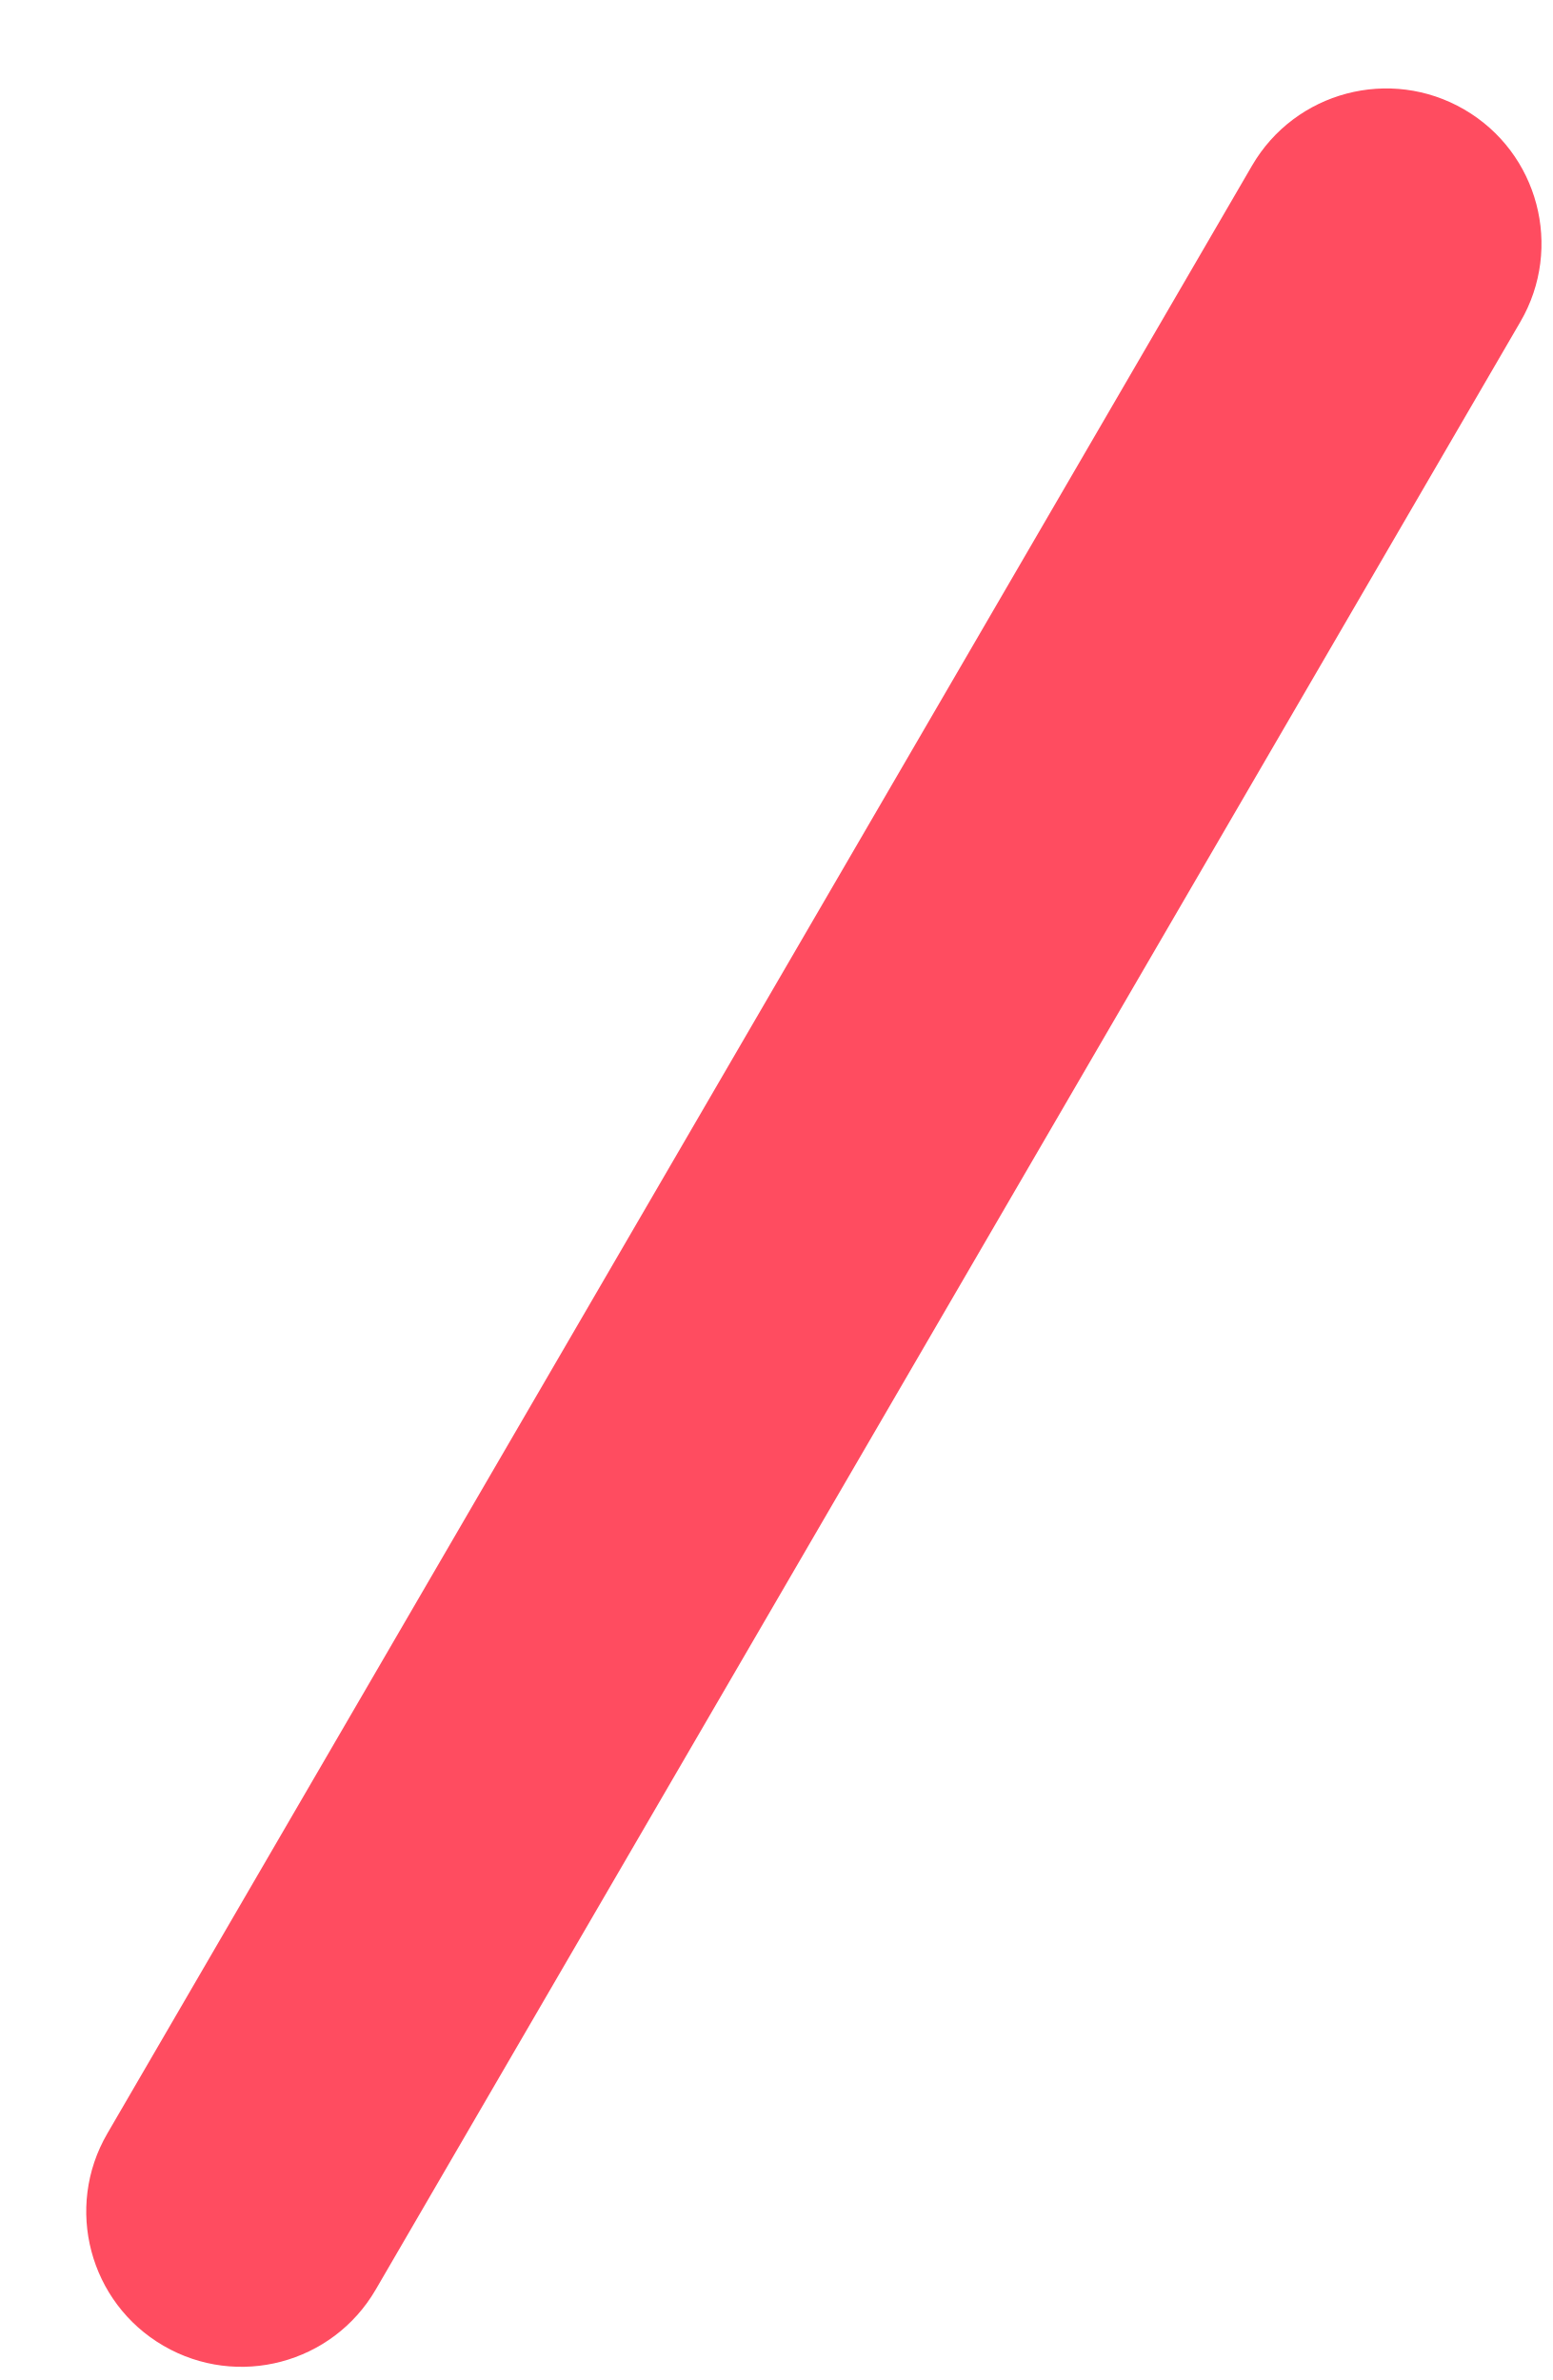
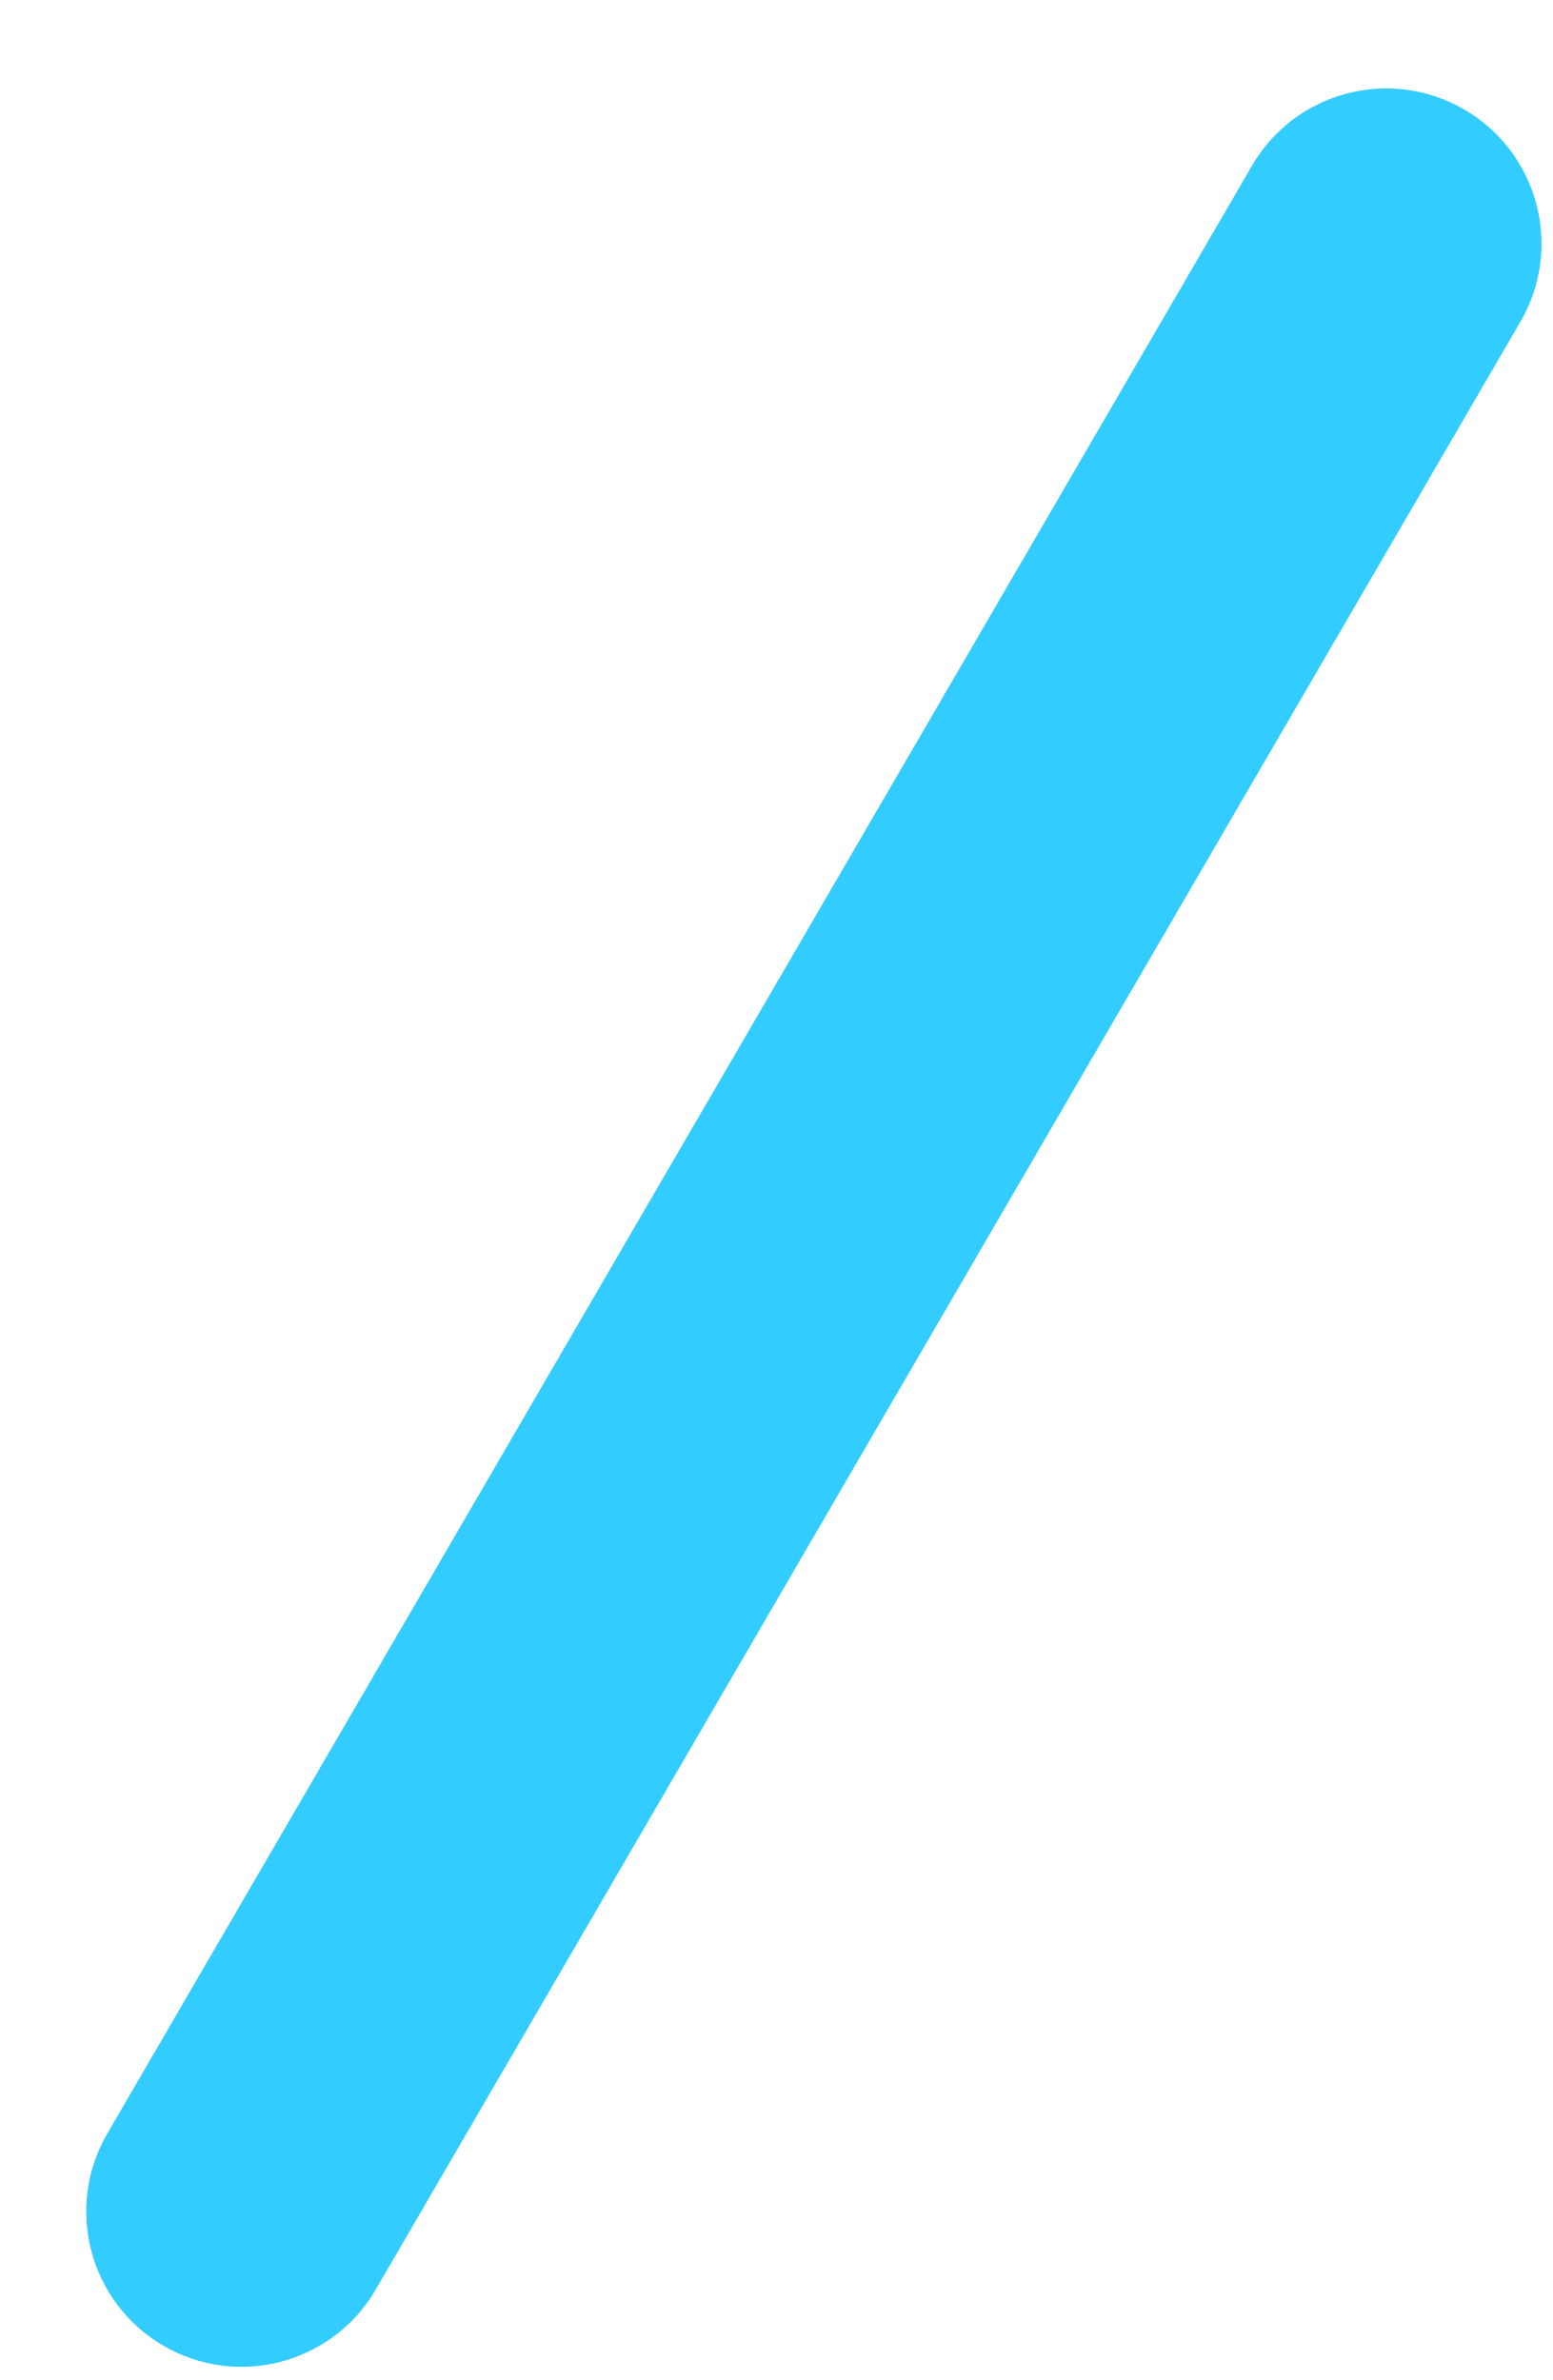
<svg xmlns="http://www.w3.org/2000/svg" width="15px" height="23px" viewBox="0 0 15 23" version="1.1">
  <g id="Personal-1-mixed" stroke="none" stroke-width="1" fill="none" fill-rule="evenodd">
-     <g transform="translate(-369.1818, -841.1818)" fill="#ff4c60" id="hero">
+     <g transform="translate(-369.1818, -841.1818)" fill="#32ccfe" id="hero">
      <g transform="translate(290.1818, 0.181818)">
        <g id="shapes" transform="translate(77.18182, 42.18182)">
          <g id="rectangle" transform="translate(1.181818, 798.1818)">
            <rect id="Rectangle" transform="translate(8.5, 12.5) rotate(30.18182) translate(-8.5, -12.5) " x="7" y="0" width="3" height="25" rx="1.5" />
          </g>
        </g>
      </g>
    </g>
  </g>
</svg>
